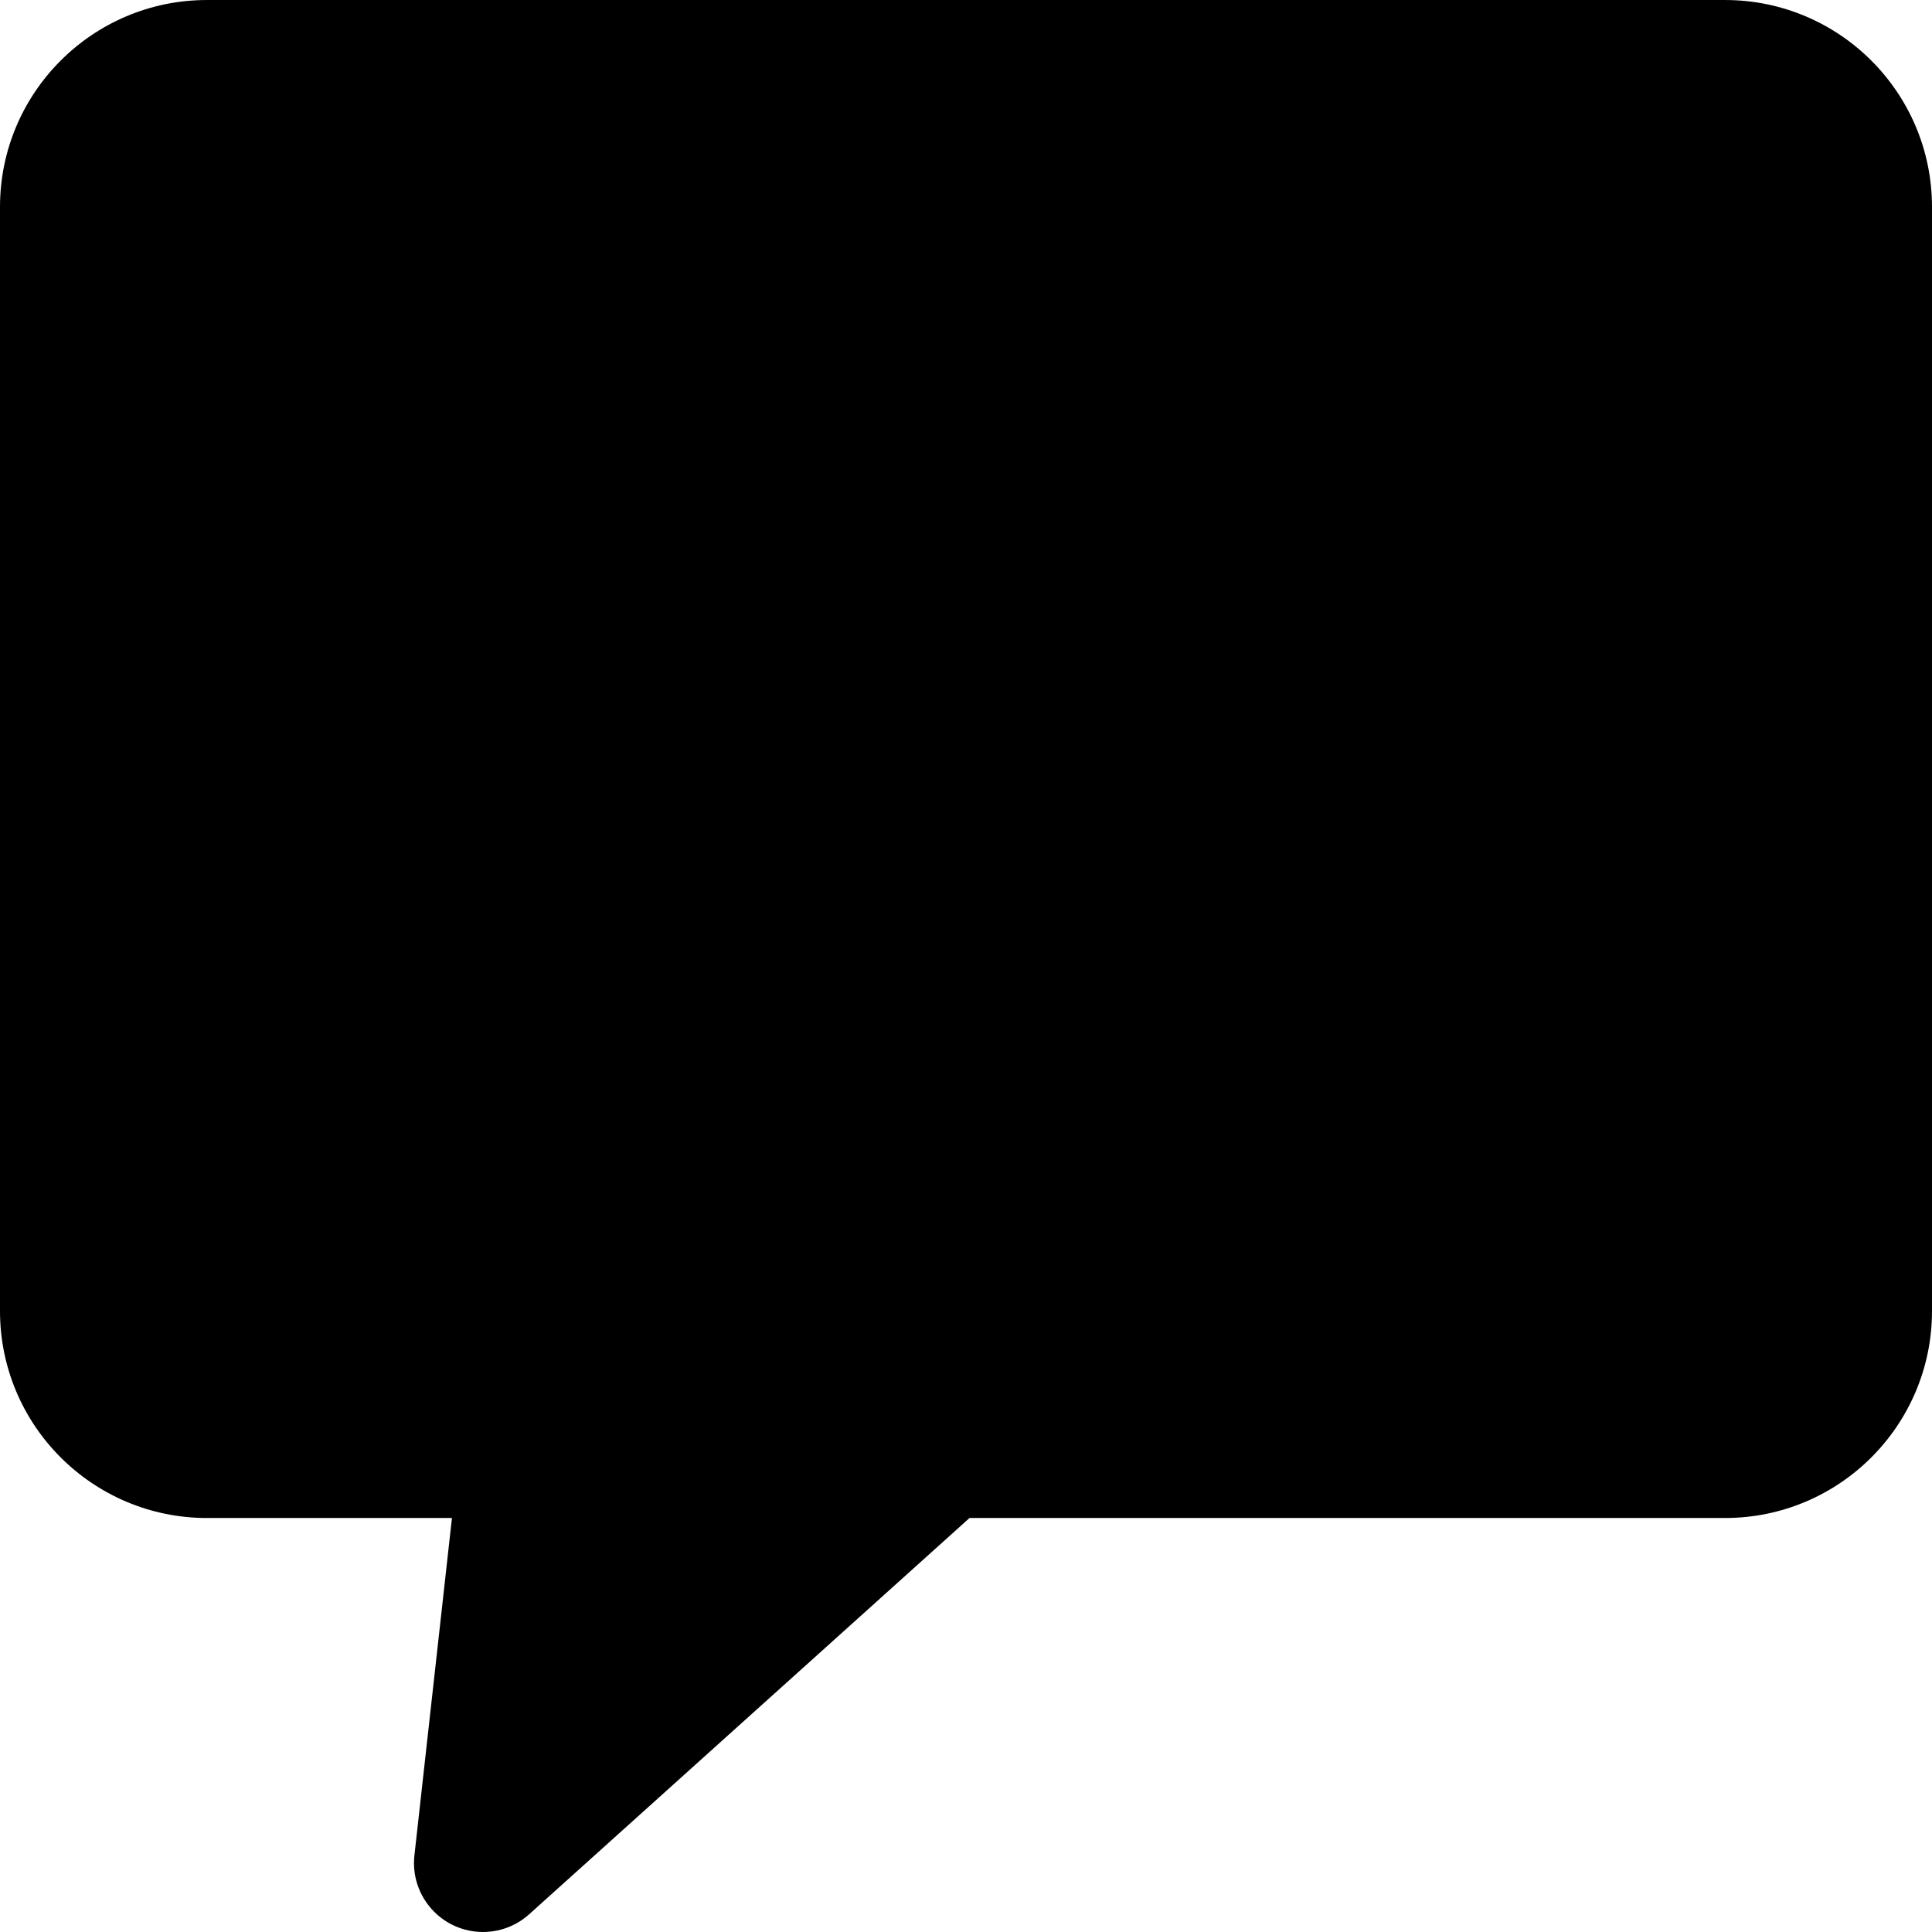
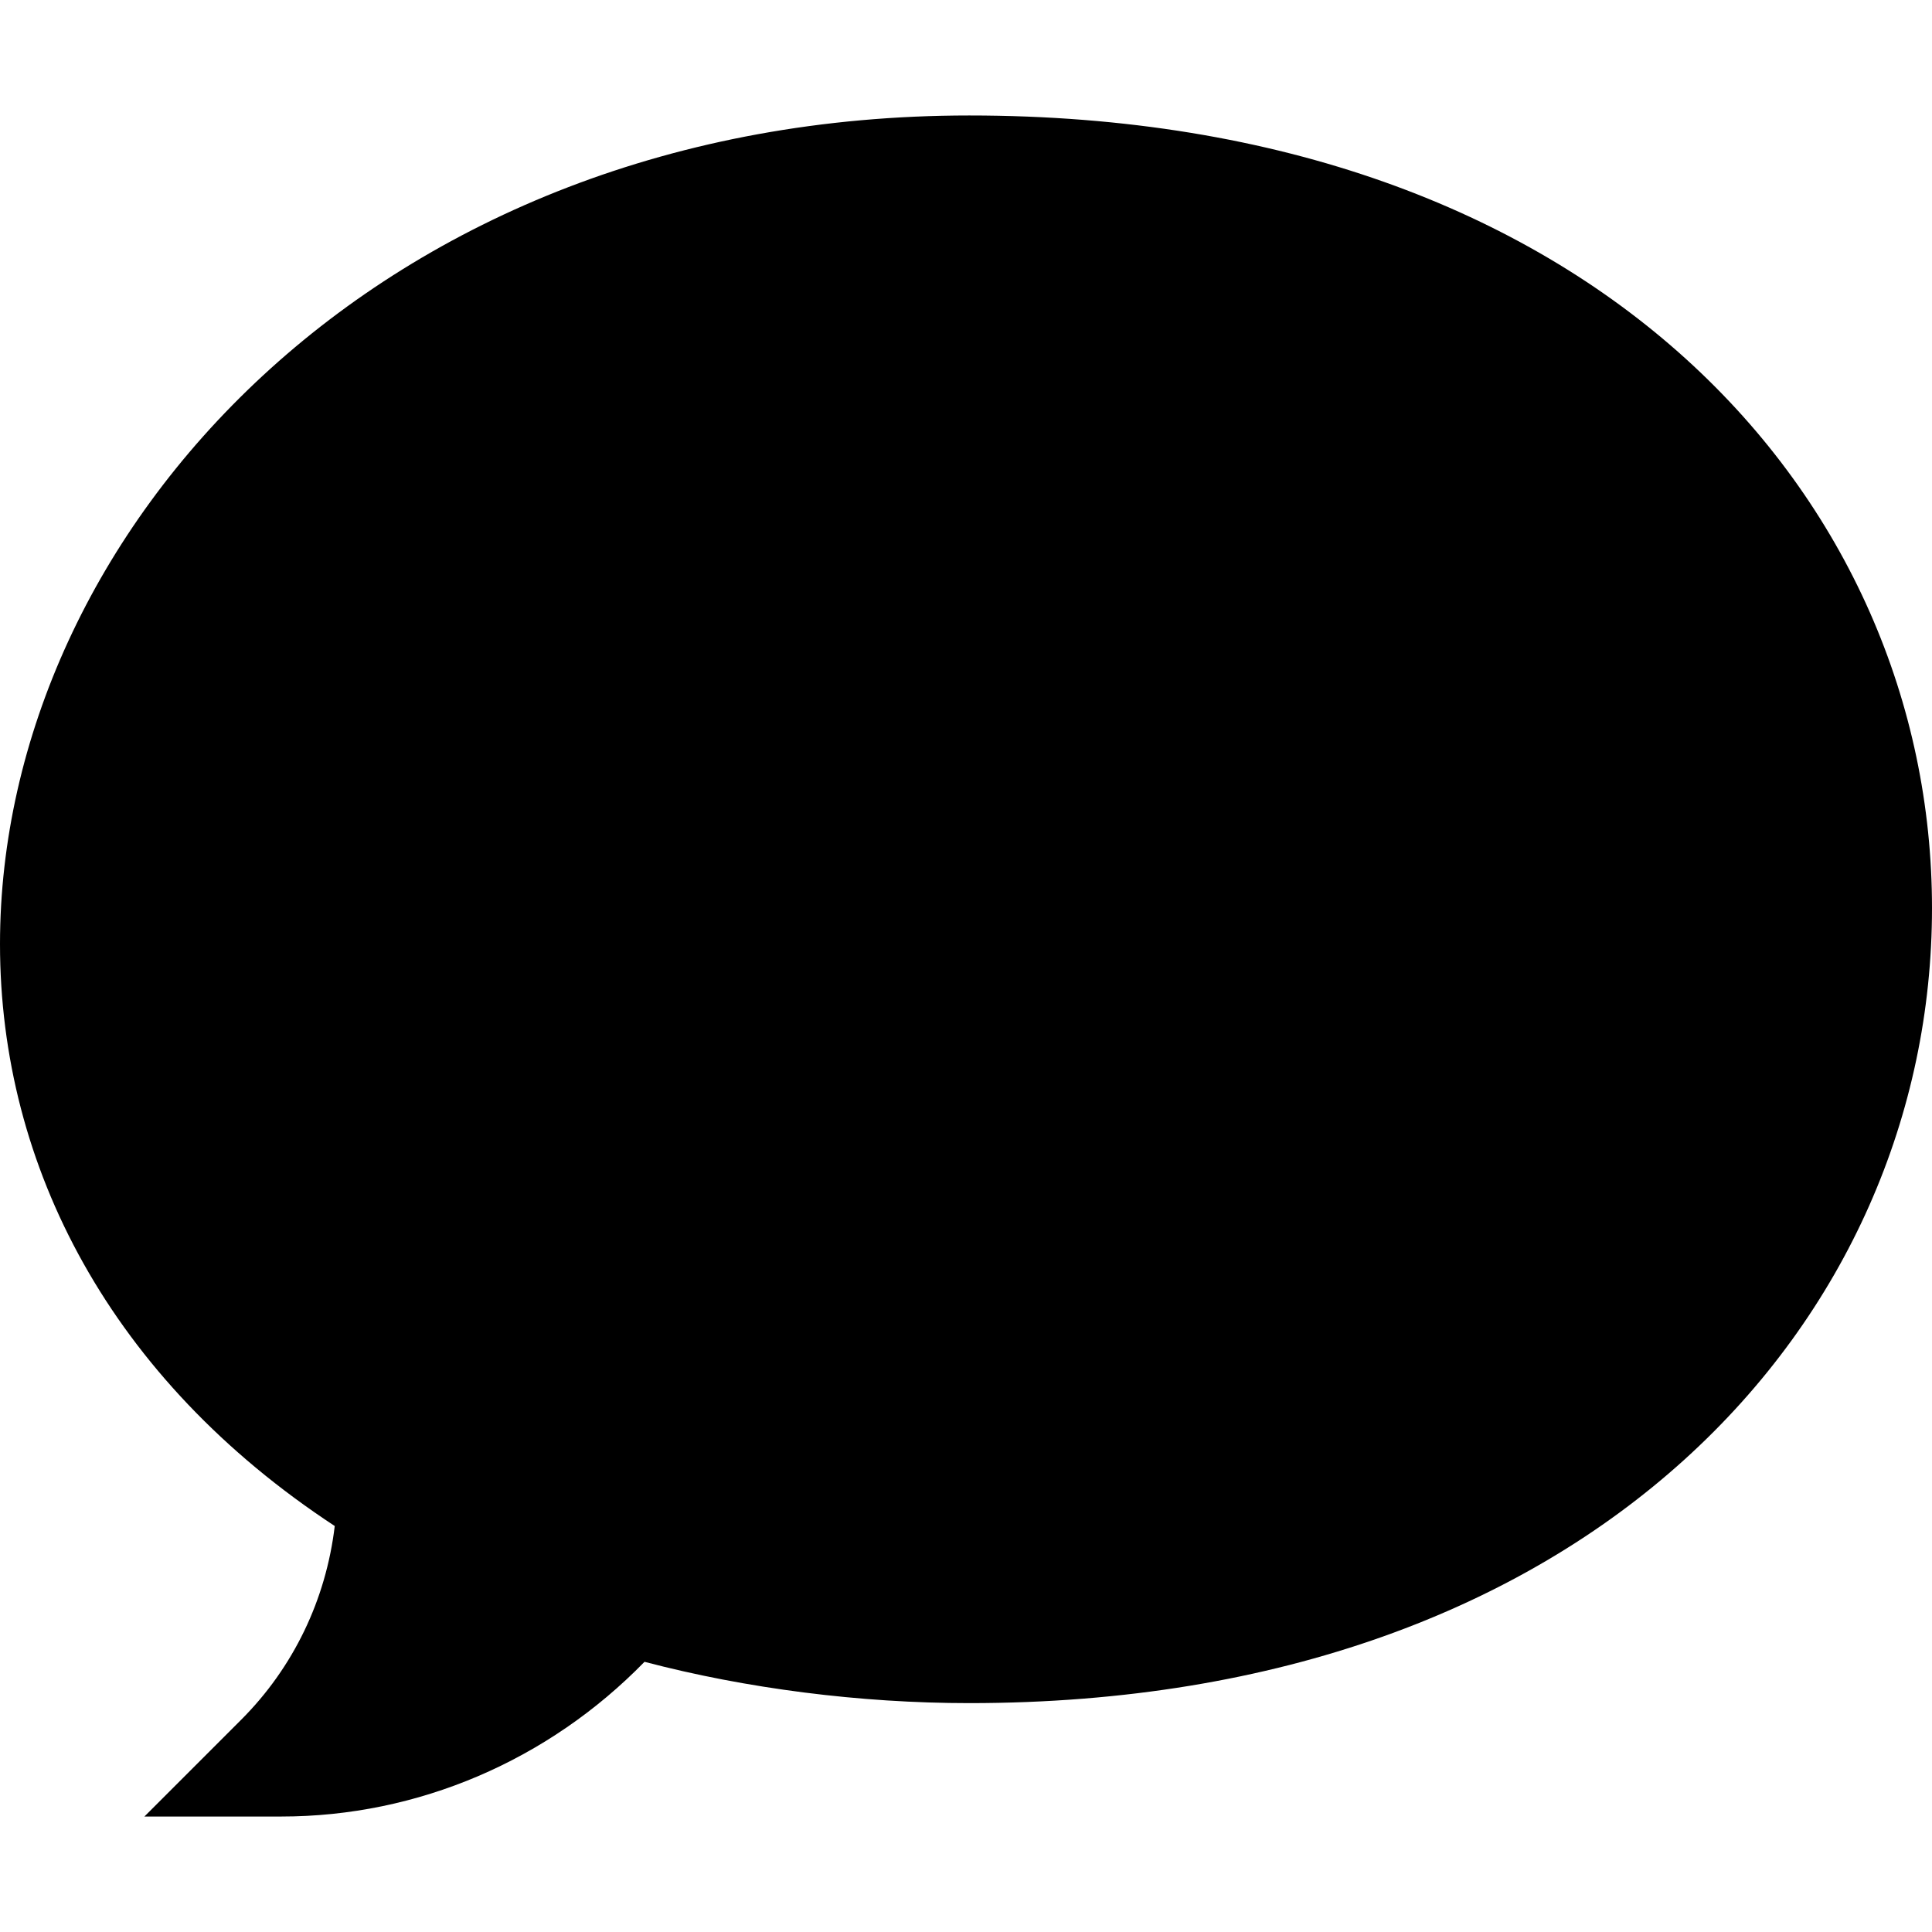
- <svg xmlns="http://www.w3.org/2000/svg" version="1.1" id="Capa_1" x="0px" y="0px" viewBox="0 0 477.867 477.867" style="enable-background:new 0 0 477.867 477.867;" xml:space="preserve">
-   <g>
+ <svg xmlns="http://www.w3.org/2000/svg" id="Capa_1" enable-background="new 0 0 511.096 511.096" height="512" viewBox="0 0 511.096 511.096" width="512">
+   <g id="Speech_Bubble_48_">
    <g>
-       <path d="M426.667,0.002H51.2C22.923,0.002,0,22.925,0,51.202v273.067c0,28.277,22.923,51.2,51.2,51.2h60.587l-9.284,83.456    c-1.035,9.369,5.721,17.802,15.09,18.837c4.838,0.534,9.674-1.023,13.292-4.279l108.919-98.014h186.863    c28.277,0,51.2-22.923,51.2-51.2V51.202C477.867,22.925,454.944,0.002,426.667,0.002z" />
+       <path d="m74.414 480.548h-36.214l25.607-25.607c13.807-13.807 22.429-31.765 24.747-51.246-59.127-38.802-88.554-95.014-88.554-153.944 0-108.719 99.923-219.203 256.414-219.203 165.785 0 254.682 101.666 254.682 209.678 0 108.724-89.836 210.322-254.682 210.322-28.877 0-59.01-3.855-85.913-10.928-25.467 26.121-59.973 40.928-96.087 40.928z" />
    </g>
  </g>
-   <g>
- </g>
-   <g>
- </g>
-   <g>
- </g>
-   <g>
- </g>
-   <g>
- </g>
-   <g>
- </g>
-   <g>
- </g>
-   <g>
- </g>
-   <g>
- </g>
-   <g>
- </g>
-   <g>
- </g>
-   <g>
- </g>
-   <g>
- </g>
-   <g>
- </g>
-   <g>
- </g>
</svg>
